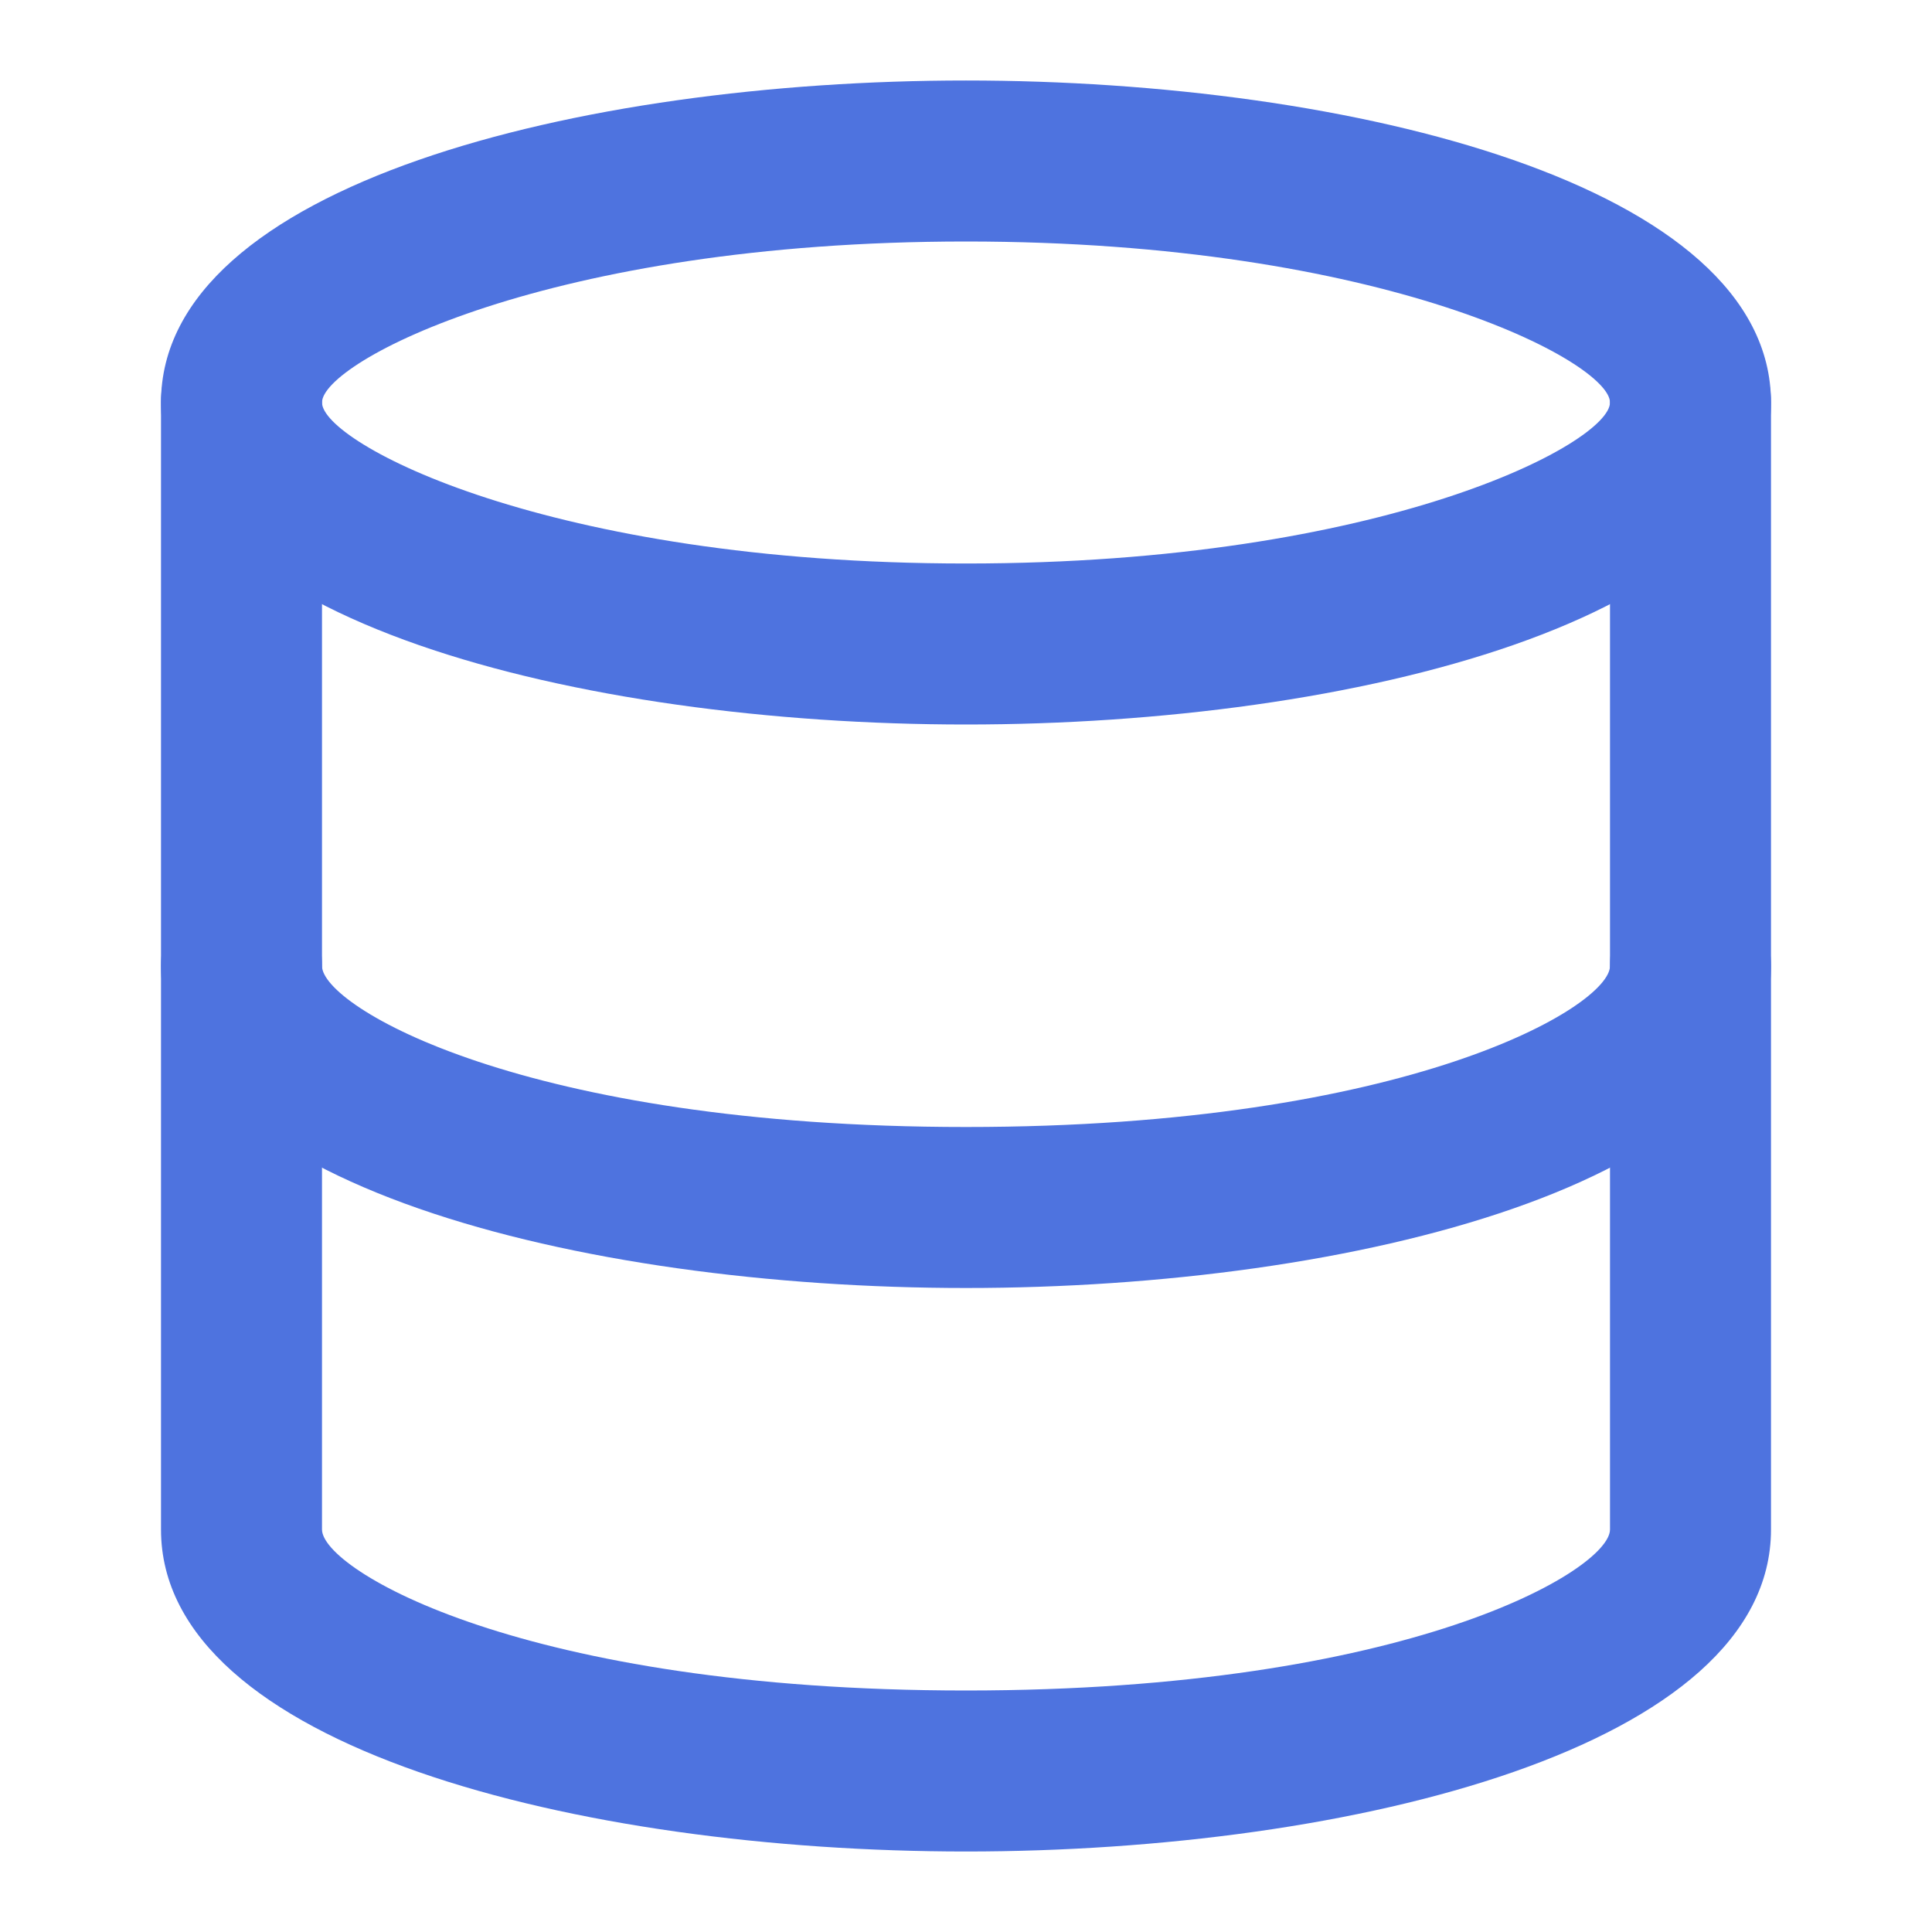
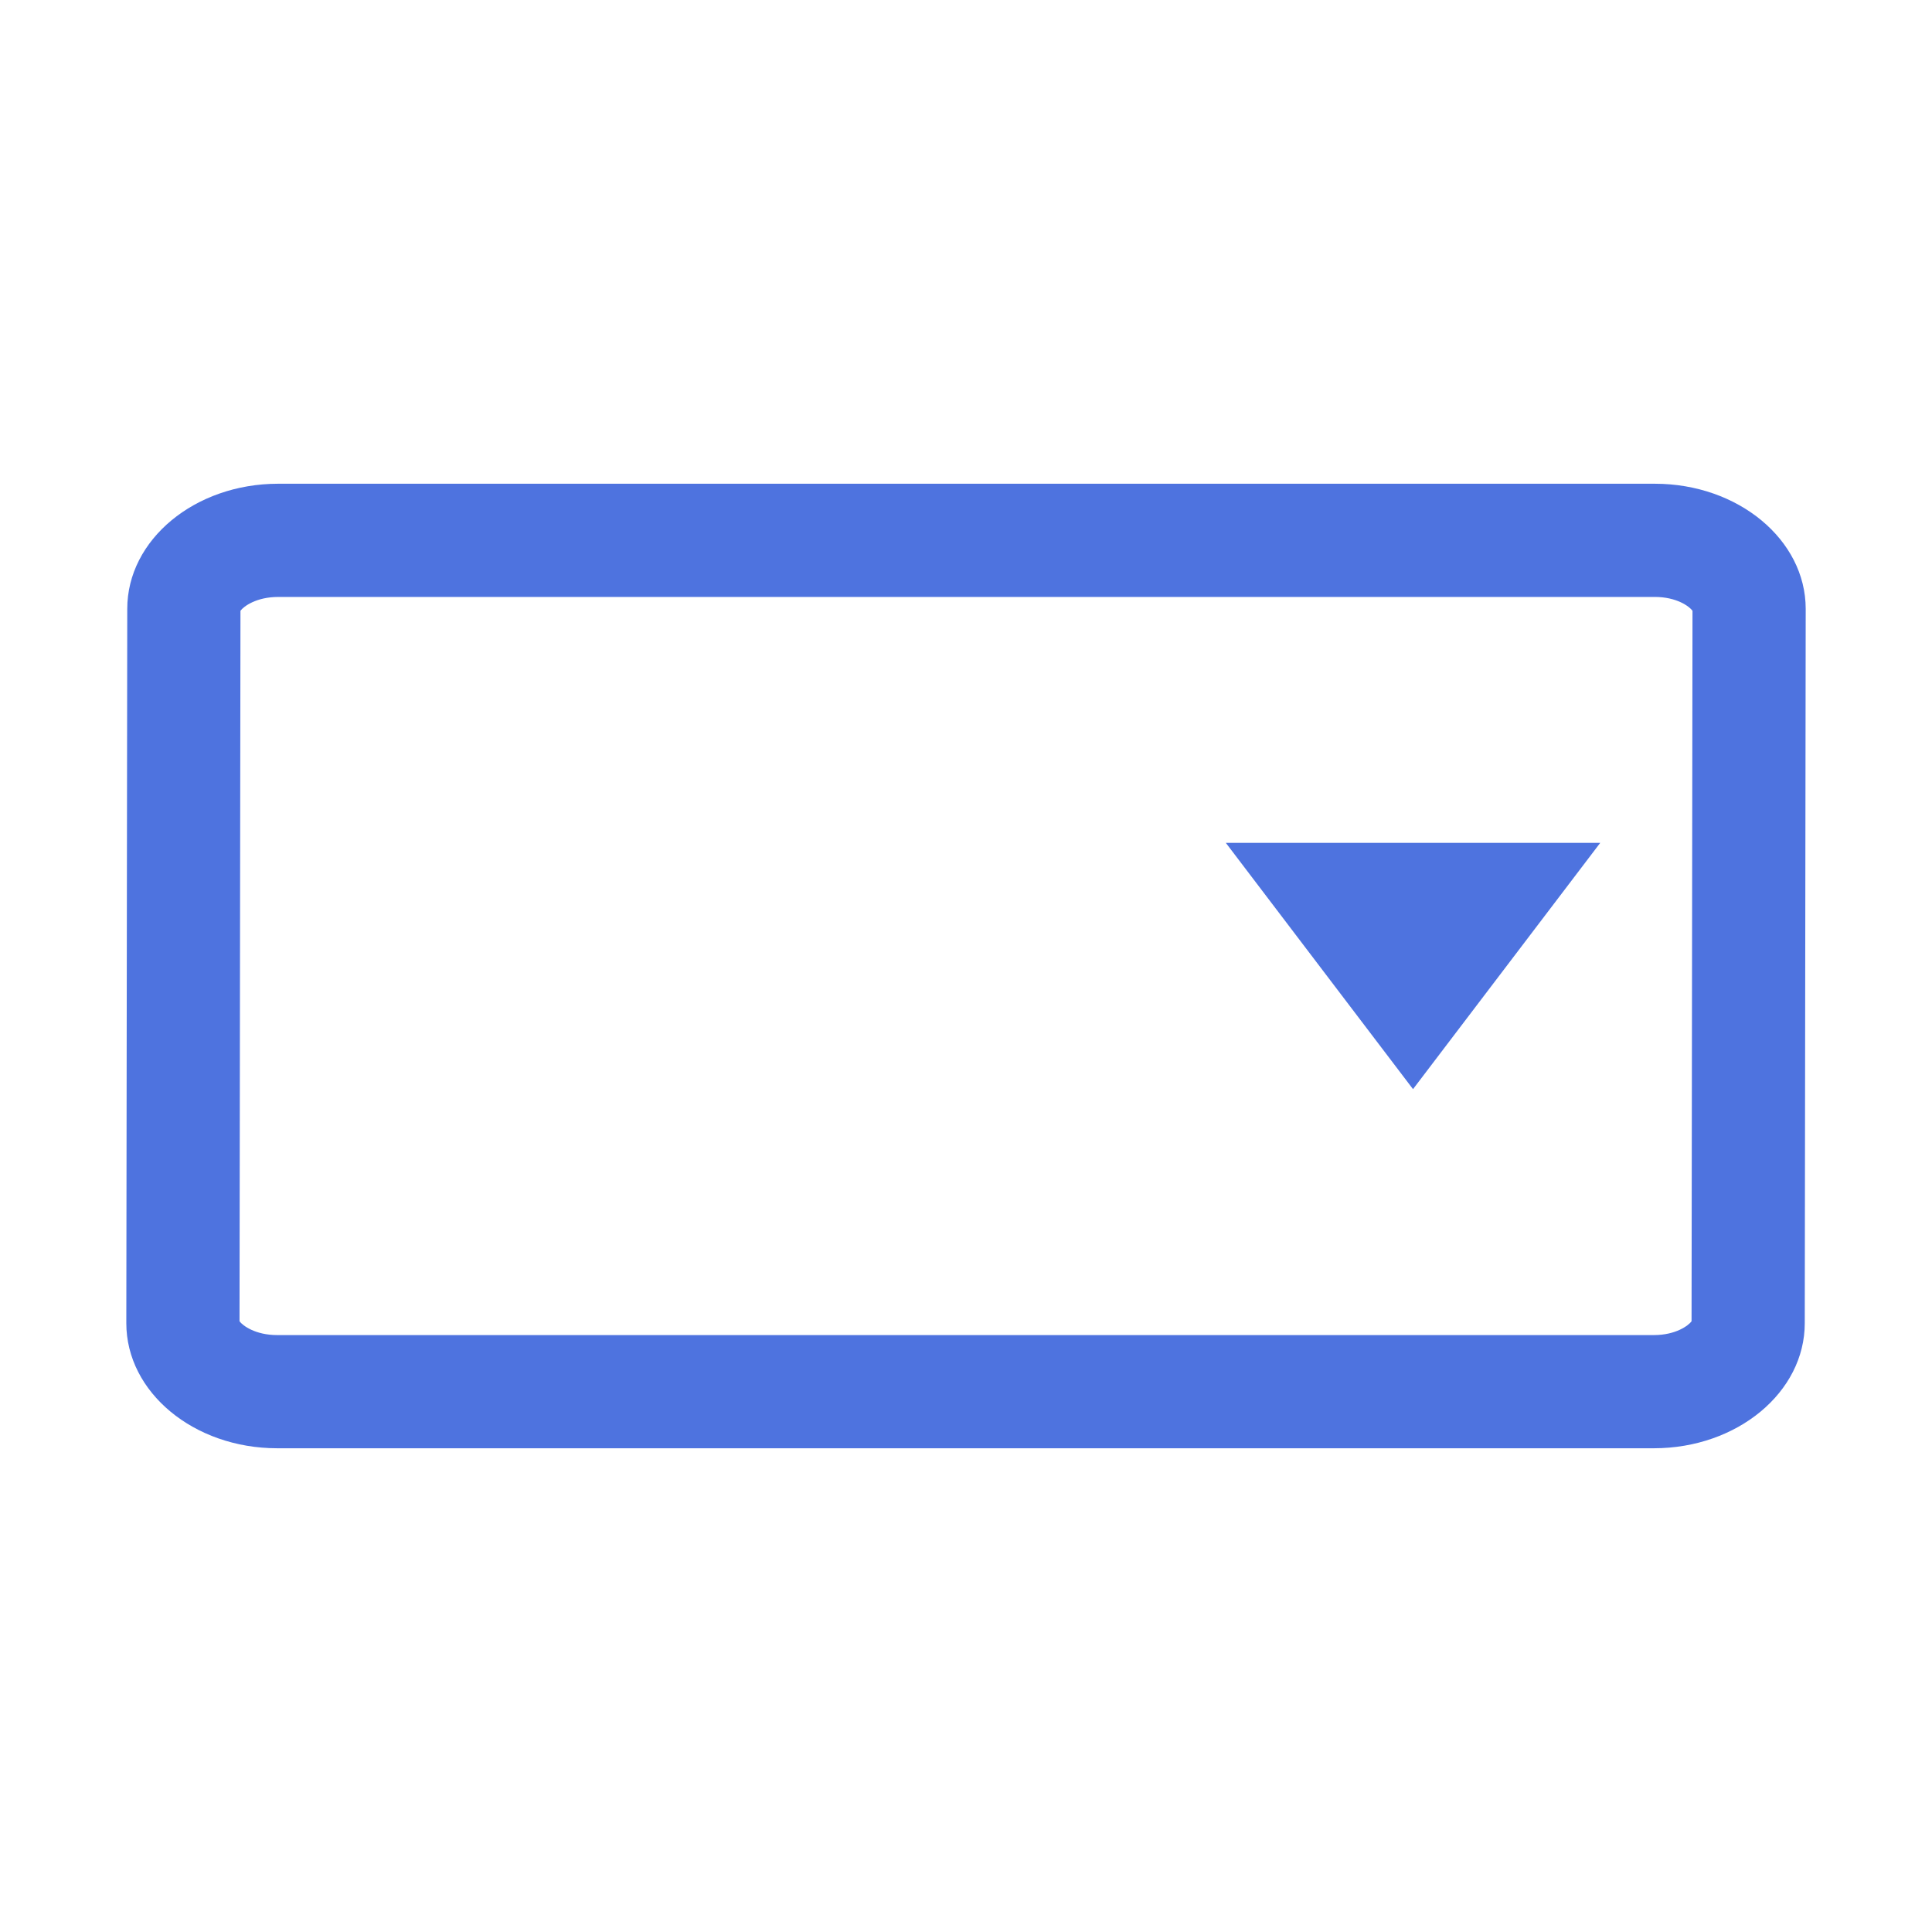
- <svg xmlns="http://www.w3.org/2000/svg" t="1691160208019" class="icon" viewBox="0 0 1024 1024" version="1.1" p-id="5253" width="200" height="200">
-   <path d="M512 384C307.2 384 85.333 328.533 85.333 213.333s221.867-170.667 426.667-170.667 426.667 55.467 426.667 170.667-221.867 170.667-426.667 170.667z m0-256C290.133 128 170.667 192 170.667 213.333s119.467 85.333 341.333 85.333 341.333-64 341.333-85.333-119.467-85.333-341.333-85.333zM512 682.667c-204.8 0-426.667-55.467-426.667-170.667 0-25.6 17.067-42.667 42.667-42.667s42.667 17.067 42.667 42.667c0 21.333 106.667 85.333 341.333 85.333s341.333-64 341.333-85.333c0-25.6 17.067-42.667 42.667-42.667s42.667 17.067 42.667 42.667c0 115.2-221.867 170.667-426.667 170.667z" p-id="5254" fill="#4e73df" />
-   <path d="M512 981.333c-204.8 0-426.667-55.467-426.667-170.667V213.333c0-25.6 17.067-42.667 42.667-42.667s42.667 17.067 42.667 42.667v597.333c0 21.333 106.667 85.333 341.333 85.333s341.333-64 341.333-85.333V213.333c0-25.6 17.067-42.667 42.667-42.667s42.667 17.067 42.667 42.667v597.333c0 115.2-221.867 170.667-426.667 170.667z" p-id="5255" fill="#4e73df" />
+ <svg xmlns="http://www.w3.org/2000/svg" t="1712415278254" class="icon" viewBox="0 0 1024 1024" version="1.1" p-id="11126" width="200" height="200">
+   <path d="M748.93 577.27l-99.22-130.54h198.45l-99.23 130.54z" p-id="11127" fill="#4e73df" />
+   <path d="M877.08 316.39c11.57 0 18.34 5.04 19.98 7.33l-0.5 376.58c-1.64 2.29-8.41 7.32-19.97 7.32H146.92c-11.56 0-18.32-5.03-19.97-7.32l0.5-376.58c1.64-2.29 8.41-7.32 19.97-7.32h729.66m0-60.01H147.42c-44.16 0-79.97 29.68-79.97 66.29l-0.5 378.64c0 36.61 35.8 66.29 79.97 66.29h729.67c44.16 0 79.97-29.68 79.97-66.29l0.5-378.64c-0.03-36.61-35.83-66.29-79.98-66.29z" p-id="11128" fill="#4e73df" />
</svg>
